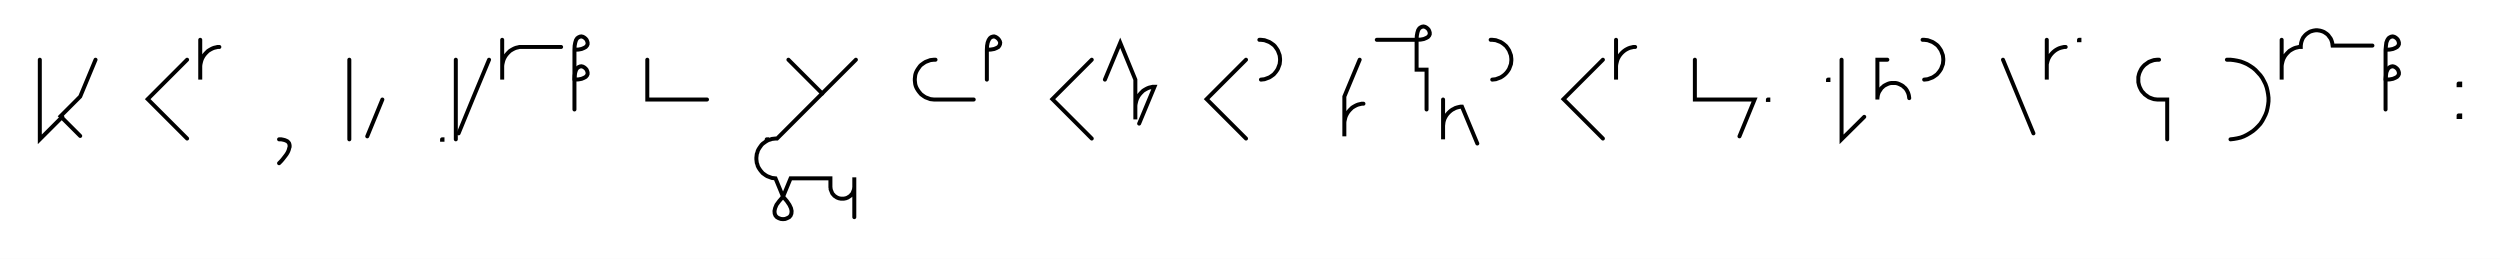
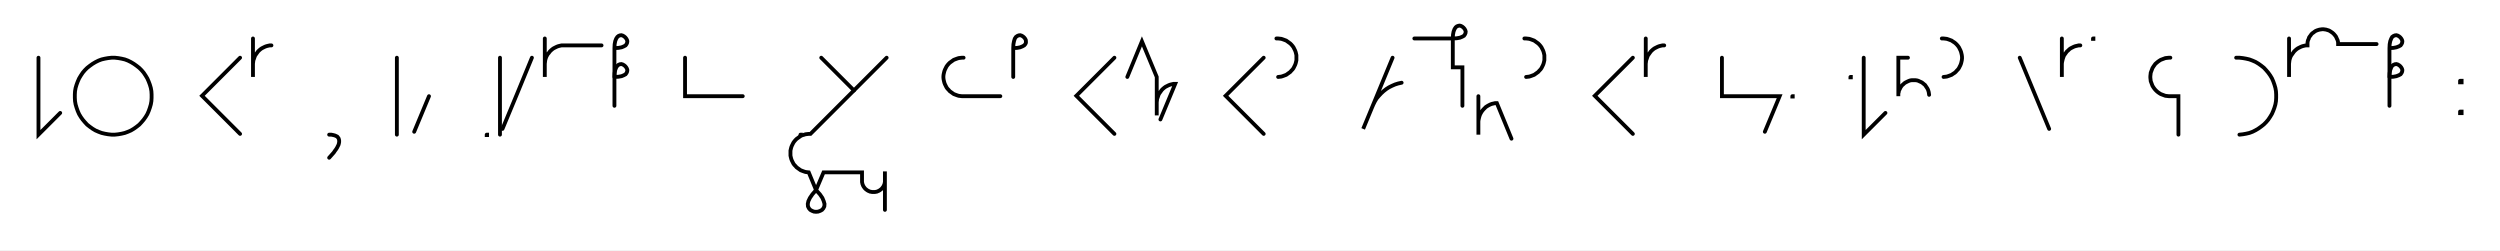
- <svg xmlns="http://www.w3.org/2000/svg" width="1255.998" height="130.068" style="fill:none; stroke-linecap:round;">
+ <svg xmlns="http://www.w3.org/2000/svg" width="1299.557" height="130.068" style="fill:none; stroke-linecap:round;">
  <rect width="100%" height="100%" fill="#FFFFFF" />
  <path stroke="#000000" stroke-width="2" d="M 550,75" />
  <path stroke="#000000" stroke-width="2" d="M 20,30 20,70 31.3,58.7" />
  <path stroke="#000000" stroke-width="2" d="M 38,70" />
-   <path stroke="#000000" stroke-width="2" d="M 48,30 40.3,48.5 30.4,58.4 40.3,68.3" />
-   <path stroke="#000000" stroke-width="2" d="M 78,70" />
-   <path stroke="#000000" stroke-width="2" d="M 94,30 74.2,49.8 94,69.6" />
-   <path stroke="#000000" stroke-width="2" d="M 100.6,70" />
-   <path stroke="#000000" stroke-width="2" d="M 100.6,20 100.6,40 100.6,34 100.6,33.1 100.7,32.3 100.9,31.4 101.1,30.6 101.4,29.7 101.8,28.9 102.2,28.2 102.7,27.5 103.3,26.8 103.9,26.2 104.5,25.6 105.3,25.1 106,24.7 106.8,24.3 107.6,24 108.5,23.8 109.3,23.6 110.2,23.6" />
-   <path stroke="#000000" stroke-width="2" d="M 140.2,70" />
-   <path stroke="#000000" stroke-width="2" d="M 140.2,70" />
-   <path stroke="#000000" stroke-width="2" d="M 140.2,70 141.3,70 142.3,70.2 143.1,70.4 143.8,70.7 144.4,71 144.9,71.5 145.2,71.9 145.4,72.5 145.5,73.1 145.5,73.8 145.3,74.4 145.1,75.2 144.8,76 144.4,76.8 143.9,77.6 143.3,78.4 142.6,79.3 141.9,80.2 141.1,81.1 140.2,82" />
-   <path stroke="#000000" stroke-width="2" d="M 175.5,70" />
-   <path stroke="#000000" stroke-width="2" d="M 175.5,30 175.5,70" />
-   <path stroke="#000000" stroke-width="2" d="M 182.1,70" />
-   <path stroke="#000000" stroke-width="2" d="M 192.1,50 184.5,68.5" />
-   <path stroke="#000000" stroke-width="2" d="M 222.1,70" />
-   <path stroke="#000000" stroke-width="2" d="M 222.1,70 222.3,70 222.3,70.2 222.1,70.2 222.1,70" />
-   <path stroke="#000000" stroke-width="2" d="M 229,70" />
-   <path stroke="#000000" stroke-width="2" d="M 229,30 229,70" />
-   <path stroke="#000000" stroke-width="2" d="M 235.7,70" />
-   <path stroke="#000000" stroke-width="2" d="M 245.7,30 238,48.5 230.4,67" />
-   <path stroke="#000000" stroke-width="2" d="M 252.3,70" />
-   <path stroke="#000000" stroke-width="2" d="M 252.3,20 252.3,40 252.3,34 252.3,33.1 252.4,32.3 252.6,31.4 252.8,30.6 253.1,29.7 253.5,28.9 253.9,28.2 254.4,27.5 255,26.8 255.6,26.2 256.2,25.6 257,25.1 257.7,24.7 258.5,24.3 259.3,24 260.2,23.8 261,23.6 261.9,23.6 281.9,23.6" />
-   <path stroke="#000000" stroke-width="2" d="M 288.6,70" />
-   <path stroke="#000000" stroke-width="2" d="M 288.6,25" />
-   <path stroke="#000000" stroke-width="2" d="M 288.6,25 290.6,24.9 292.2,24.6 293.4,24.1 294.3,23.6 294.9,22.9 295.2,22.2 295.2,21.4 295,20.7 294.7,20 294.2,19.4 293.6,18.9 292.9,18.5 292.1,18.3 291.4,18.4 290.7,18.7 290,19.2 289.4,20.1 289,21.4 288.7,23 288.6,25 288.6,40" />
-   <path stroke="#000000" stroke-width="2" d="M 288.6,40 290.6,39.9 292.2,39.6 293.4,39.1 294.3,38.6 294.9,37.9 295.2,37.2 295.2,36.4 295,35.7 294.7,35 294.2,34.4 293.6,33.9 292.9,33.5 292.1,33.3 291.4,33.4 290.7,33.7 290,34.2 289.4,35.1 289,36.4 288.7,38 288.6,40 288.6,55" />
-   <path stroke="#000000" stroke-width="2" d="M 325.2,70" />
-   <path stroke="#000000" stroke-width="2" d="M 325.2,30 325.2,50 335.2,50 355.2,50" />
-   <path stroke="#000000" stroke-width="2" d="M 385.2,70" />
-   <path stroke="#000000" stroke-width="2" d="M 385.2,70 385.4,70 385.4,70.2 385.2,70.2 385.2,70" />
-   <path stroke="#000000" stroke-width="2" d="M 392.1,70" />
-   <path stroke="#000000" stroke-width="2" d="M 396.1,30 413.1,47" />
-   <path stroke="#000000" stroke-width="2" d="M 430,30 390.4,69.6 389.6,69.6 388.7,69.7 387.8,69.8 387,70.1 386.2,70.3 385.4,70.7 384.6,71.2 383.9,71.7 383.2,72.2 382.6,72.8 382.1,73.5 381.6,74.2 381.1,75 380.7,75.8 380.5,76.6 380.2,77.4 380.1,78.3 380,79.2 380,80 380.1,80.9 380.2,81.8 380.5,82.6 380.7,83.4 381.1,84.2 381.6,85 382.1,85.7 382.6,86.3 383.2,87 383.9,87.5 384.6,88 385.4,88.5 386.2,88.8 387,89.1 387.8,89.4 388.7,89.5 389.6,89.6 393.4,98.8" />
-   <path stroke="#000000" stroke-width="2" d="M 393.4,98.8 395.3,101 396.6,102.9 397.4,104.6 397.7,106 397.6,107.3 397.2,108.3 396.5,109.1 395.5,109.6 394.5,110 393.4,110.1 392.3,110 391.2,109.6 390.3,109.1 389.6,108.3 389.2,107.3 389.1,106 389.4,104.6 390.1,102.9 391.5,101 393.4,98.8 397.2,89.6 417.2,89.6 417.2,93.6 417.2,94.1 417.3,94.6 417.3,95.1 417.5,95.6 417.7,96.1 417.9,96.6 418.1,97.1 418.4,97.5 418.8,97.9 419.1,98.3 419.5,98.6 420,98.9 420.4,99.2 420.9,99.4 421.4,99.6 421.9,99.7 422.4,99.8 422.9,99.8 423.5,99.8 424,99.8 424.5,99.7 425,99.6 425.5,99.4 426,99.2 426.4,98.9 426.9,98.6 427.3,98.3 427.6,97.9 428,97.5 428.3,97.1 428.5,96.6 428.7,96.1 428.9,95.6 429.1,95.1 429.1,94.6 429.2,94.1 429.2,89.1 429.2,109.1" />
-   <path stroke="#000000" stroke-width="2" d="M 460,70" />
-   <path stroke="#000000" stroke-width="2" d="M 470,30 469.2,30 468.3,30.1 467.4,30.2 466.6,30.5 465.8,30.8 465,31.1 464.2,31.6 463.5,32.1 462.8,32.6 462.2,33.2 461.7,33.9 461.2,34.6 460.7,35.4 460.3,36.2 460,37 459.8,37.8 459.7,38.7 459.6,39.6 459.6,40.4 459.7,41.3 459.8,42.2 460,43 460.3,43.8 460.7,44.6 461.2,45.4 461.7,46.1 462.2,46.7 462.8,47.4 463.5,47.9 464.2,48.4 465,48.9 465.8,49.2 466.6,49.5 467.4,49.8 468.3,49.9 469.2,50 489.2,50" />
-   <path stroke="#000000" stroke-width="2" d="M 495.8,70" />
-   <path stroke="#000000" stroke-width="2" d="M 495.8,25" />
-   <path stroke="#000000" stroke-width="2" d="M 495.8,25 497.8,24.9 499.5,24.6 500.7,24.1 501.6,23.6 502.1,22.9 502.4,22.2 502.5,21.4 502.3,20.7 501.9,20 501.4,19.4 500.8,18.9 500.1,18.5 499.4,18.3 498.7,18.4 497.9,18.7 497.3,19.2 496.7,20.1 496.2,21.4 495.9,23 495.8,25 495.8,40" />
-   <path stroke="#000000" stroke-width="2" d="M 532.5,70" />
-   <path stroke="#000000" stroke-width="2" d="M 548.5,30 528.7,49.8 548.5,69.6" />
-   <path stroke="#000000" stroke-width="2" d="M 555.1,70" />
-   <path stroke="#000000" stroke-width="2" d="M 555.1,40 562.8,21.5 570.4,40 570.4,60 570.4,54 570.4,53.1 570.5,52.3 570.7,51.4 570.9,50.6 571.2,49.7 571.6,48.9 572,48.2 572.5,47.5 573.1,46.8 573.7,46.2 574.3,45.6 575.1,45.1 575.8,44.7 576.6,44.3 577.4,44 578.3,43.8 579.1,43.6 580,43.6 572.3,62.1" />
-   <path stroke="#000000" stroke-width="2" d="M 610,70" />
-   <path stroke="#000000" stroke-width="2" d="M 626,30 606.2,49.8 626,69.6" />
-   <path stroke="#000000" stroke-width="2" d="M 632.7,70" />
-   <path stroke="#000000" stroke-width="2" d="M 632.7,20 633.5,20 634.4,20.1 635.3,20.2 636.1,20.5 636.9,20.8 637.7,21.1 638.5,21.6 639.2,22.1 639.9,22.6 640.5,23.2 641,23.9 641.5,24.6 642,25.4 642.3,26.2 642.6,27 642.9,27.8 643,28.7 643.1,29.6 643.1,30.4 643,31.3 642.9,32.2 642.6,33 642.3,33.8 642,34.6 641.5,35.4 641,36.1 640.5,36.7 639.9,37.4 639.2,37.9 638.5,38.4 637.7,38.9 636.9,39.2 636.1,39.5 635.3,39.8 634.4,39.9 633.5,40" />
-   <path stroke="#000000" stroke-width="2" d="M 673.1,70" />
-   <path stroke="#000000" stroke-width="2" d="M 683.1,30 675.4,48.5 675.4,68.5 675.4,62.5 675.4,61.6 675.5,60.7 675.7,59.9 675.9,59 676.2,58.2 676.6,57.4 677,56.7 677.5,56 678.1,55.3 678.7,54.7 679.3,54.1 680.1,53.6 680.8,53.2 681.6,52.8 682.4,52.5 683.3,52.3 684.1,52.1 685,52.1" />
-   <path stroke="#000000" stroke-width="2" d="M 691.7,70" />
-   <path stroke="#000000" stroke-width="2" d="M 691.7,20 711.7,20" />
-   <path stroke="#000000" stroke-width="2" d="M 711.7,20 713.7,19.9 715.3,19.6 716.5,19.1 717.4,18.6 718,17.9 718.3,17.2 718.3,16.4 718.1,15.7 717.8,15 717.3,14.4 716.7,13.9 716,13.5 715.2,13.3 714.5,13.4 713.8,13.7 713.1,14.2 712.5,15.1 712.1,16.4 711.8,18 711.7,20 711.7,35 716.7,35 716.7,55" />
-   <path stroke="#000000" stroke-width="2" d="M 725,70" />
-   <path stroke="#000000" stroke-width="2" d="M 725,50 725,70 725,64 725,63.1 725.1,62.3 725.2,61.4 725.4,60.6 725.7,59.7 726.1,58.9 726.5,58.2 727,57.5 727.6,56.8 728.2,56.2 728.9,55.6 729.6,55.1 730.4,54.7 731.1,54.3 732,54 732.8,53.8 733.7,53.6 734.5,53.6 742.2,72.1" />
-   <path stroke="#000000" stroke-width="2" d="M 748.9,70" />
-   <path stroke="#000000" stroke-width="2" d="M 748.9,20 749.7,20 750.6,20.1 751.5,20.2 752.3,20.5 753.1,20.8 753.9,21.1 754.7,21.6 755.4,22.1 756,22.6 756.7,23.2 757.2,23.9 757.7,24.6 758.2,25.4 758.5,26.2 758.8,27 759.1,27.8 759.2,28.7 759.3,29.6 759.3,30.4 759.2,31.3 759.1,32.2 758.8,33 758.5,33.8 758.2,34.6 757.7,35.4 757.2,36.1 756.7,36.7 756,37.4 755.4,37.9 754.7,38.4 753.9,38.9 753.1,39.2 752.3,39.5 751.5,39.8 750.6,39.9 749.7,40" />
-   <path stroke="#000000" stroke-width="2" d="M 789.3,70" />
-   <path stroke="#000000" stroke-width="2" d="M 805.3,30 785.5,49.8 805.3,69.6" />
-   <path stroke="#000000" stroke-width="2" d="M 811.9,70" />
-   <path stroke="#000000" stroke-width="2" d="M 811.9,20 811.9,40 811.9,34 811.9,33.1 812,32.3 812.2,31.4 812.4,30.6 812.7,29.7 813.1,28.9 813.5,28.2 814,27.5 814.6,26.8 815.2,26.2 815.9,25.6 816.6,25.1 817.3,24.7 818.1,24.3 818.9,24 819.8,23.8 820.6,23.6 821.5,23.6" />
-   <path stroke="#000000" stroke-width="2" d="M 851.5,70" />
-   <path stroke="#000000" stroke-width="2" d="M 851.5,30 851.5,50 861.5,50 881.5,50 873.9,68.5" />
-   <path stroke="#000000" stroke-width="2" d="M 888.2,70" />
-   <path stroke="#000000" stroke-width="2" d="M 888.2,50 888.4,50 888.4,50.2 888.2,50.2 888.2,50" />
-   <path stroke="#000000" stroke-width="2" d="M 918.4,70" />
-   <path stroke="#000000" stroke-width="2" d="M 918.4,40 918.6,40 918.6,40.2 918.4,40.2 918.4,40" />
-   <path stroke="#000000" stroke-width="2" d="M 925.2,70" />
-   <path stroke="#000000" stroke-width="2" d="M 925.2,30 925.2,70 936.6,58.7" />
-   <path stroke="#000000" stroke-width="2" d="M 943.2,70" />
-   <path stroke="#000000" stroke-width="2" d="M 948.2,30 943.2,30 943.2,50 943.2,49.3 943.3,48.6 943.4,47.9 943.6,47.2 943.8,46.6 944.1,46 944.5,45.4 944.9,44.8 945.3,44.2 945.8,43.8 946.3,43.3 946.9,42.9 947.5,42.6 948.1,42.3 948.8,42 949.5,41.8 950.2,41.7 950.9,41.7 951.6,41.7 952.3,41.7 952.9,41.8 953.6,42 954.3,42.3 954.9,42.6 955.5,42.9 956.1,43.3 956.6,43.8 957.1,44.2 957.6,44.8 958,45.4 958.3,46 958.6,46.6 958.8,47.2 959,47.9 959.1,48.6 959.2,49.3" />
-   <path stroke="#000000" stroke-width="2" d="M 965.9,70" />
-   <path stroke="#000000" stroke-width="2" d="M 965.9,20 966.7,20 967.6,20.1 968.5,20.2 969.3,20.5 970.1,20.8 970.9,21.1 971.7,21.6 972.4,22.1 973.1,22.6 973.7,23.2 974.2,23.9 974.7,24.6 975.2,25.4 975.5,26.2 975.8,27 976.1,27.8 976.2,28.7 976.3,29.6 976.3,30.4 976.2,31.3 976.1,32.2 975.8,33 975.5,33.8 975.2,34.6 974.7,35.4 974.2,36.1 973.7,36.7 973.1,37.4 972.4,37.9 971.7,38.4 970.9,38.9 970.1,39.2 969.3,39.5 968.5,39.8 967.6,39.9 966.7,40" />
-   <path stroke="#000000" stroke-width="2" d="M 1006.3,70" />
-   <path stroke="#000000" stroke-width="2" d="M 1006.3,30 1021.6,67" />
-   <path stroke="#000000" stroke-width="2" d="M 1028.3,70" />
-   <path stroke="#000000" stroke-width="2" d="M 1028.3,20 1028.3,40 1028.3,34 1028.3,33.1 1028.3,32.3 1028.5,31.4 1028.7,30.6 1029,29.7 1029.4,28.9 1029.8,28.2 1030.3,27.5 1030.9,26.8 1031.5,26.2 1032.2,25.6 1032.9,25.1 1033.6,24.7 1034.4,24.3 1035.3,24 1036.1,23.8 1037,23.6 1037.8,23.6" />
-   <path stroke="#000000" stroke-width="2" d="M 1044.5,70" />
-   <path stroke="#000000" stroke-width="2" d="M 1044.5,20 1044.7,20 1044.7,20.2 1044.5,20.2 1044.5,20" />
-   <path stroke="#000000" stroke-width="2" d="M 1074.7,70" />
-   <path stroke="#000000" stroke-width="2" d="M 1084.7,30 1083.8,30 1082.9,30.1 1082.1,30.2 1081.2,30.5 1080.4,30.8 1079.6,31.1 1078.9,31.6 1078.2,32.1 1077.5,32.6 1076.9,33.2 1076.3,33.9 1075.8,34.6 1075.4,35.4 1075,36.2 1074.7,37 1074.5,37.8 1074.3,38.7 1074.3,39.6 1074.3,40.4 1074.3,41.3 1074.5,42.2 1074.7,43 1075,43.8 1075.4,44.6 1075.8,45.4 1076.3,46.1 1076.9,46.7 1077.5,47.4 1078.2,47.9 1078.9,48.4 1079.6,48.9 1080.4,49.2 1081.2,49.5 1082.1,49.8 1082.9,49.9 1083.8,50 1088.8,50 1088.8,70" />
-   <path stroke="#000000" stroke-width="2" d="M 1118.8,70" />
-   <path stroke="#000000" stroke-width="2" d="M 1118.8,30 1120.6,30 1122.3,30.2 1124,30.5 1125.7,30.9 1127.3,31.5 1128.9,32.2 1130.4,33.1 1131.9,34.1 1133.2,35.2 1134.4,36.5 1135.6,37.8 1136.6,39.2 1137.4,40.7 1138.2,42.3 1138.8,44 1139.2,45.7 1139.5,47.4 1139.7,49.1 1139.7,50.9 1139.5,52.6 1139.2,54.3 1138.8,56 1138.2,57.6 1137.4,59.2 1136.6,60.7 1135.6,62.2 1134.4,63.5 1133.2,64.7 1131.9,65.8 1130.4,66.8 1128.9,67.7 1127.3,68.5 1125.7,69.1 1124,69.5 1122.3,69.8 1120.6,70" />
-   <path stroke="#000000" stroke-width="2" d="M 1146.3,70" />
-   <path stroke="#000000" stroke-width="2" d="M 1146.3,20 1146.3,40 1146.3,34 1146.3,33.1 1146.4,32.3 1146.6,31.4 1146.8,30.6 1147.1,29.7 1147.5,28.9 1147.9,28.2 1148.4,27.5 1149,26.8 1149.6,26.2 1150.2,25.6 1151,25.1 1151.7,24.7 1152.5,24.3 1153.3,24 1154.2,23.8 1155,23.6 1155.9,23.6 1155.9,22.9 1156,22.2 1156.1,21.5 1156.3,20.8 1156.5,20.2 1156.8,19.5 1157.1,18.9 1157.5,18.4 1158,17.8 1158.5,17.3 1159,16.9 1159.6,16.5 1160.2,16.1 1160.8,15.8 1161.5,15.6 1162.2,15.4 1162.8,15.3 1163.5,15.2 1164.2,15.2 1164.9,15.3 1165.6,15.4 1166.3,15.6 1166.9,15.8 1167.6,16.1 1168.2,16.5 1168.8,16.9 1169.3,17.3 1169.8,17.8 1170.2,18.4 1170.6,18.9 1171,19.5 1171.3,20.2 1171.5,20.8 1171.7,21.5 1171.8,22.2 1171.9,22.9 1191.9,22.9" />
-   <path stroke="#000000" stroke-width="2" d="M 1198.5,70" />
-   <path stroke="#000000" stroke-width="2" d="M 1198.5,25" />
-   <path stroke="#000000" stroke-width="2" d="M 1198.5,25 1200.6,24.9 1202.2,24.6 1203.4,24.1 1204.3,23.6 1204.9,22.9 1205.2,22.2 1205.2,21.4 1205,20.7 1204.7,20 1204.2,19.4 1203.6,18.9 1202.9,18.5 1202.1,18.3 1201.4,18.4 1200.7,18.7 1200,19.2 1199.4,20.1 1198.9,21.4 1198.7,23 1198.5,25 1198.5,40" />
-   <path stroke="#000000" stroke-width="2" d="M 1198.5,40 1200.6,39.9 1202.2,39.6 1203.4,39.1 1204.3,38.6 1204.9,37.9 1205.2,37.2 1205.2,36.4 1205,35.7 1204.7,35 1204.2,34.4 1203.6,33.9 1202.9,33.5 1202.1,33.3 1201.4,33.4 1200.7,33.7 1200,34.2 1199.4,35.1 1198.9,36.4 1198.7,38 1198.5,40 1198.5,55" />
-   <path stroke="#000000" stroke-width="2" d="M 1235.2,70" />
-   <path stroke="#000000" stroke-width="2" d="M 1235.2,42 1236,42 1236,42.8 1235.2,42.8 1235.2,42" />
-   <path stroke="#000000" stroke-width="2" d="M 1235.2,58 1236,58 1236,58.8 1235.2,58.8 1235.2,58" />
-   <path stroke="#000000" stroke-width="2" d="M 1266,70" />
+   <path stroke="#000000" stroke-width="2" d="M 58,70 59.7,70 61.5,69.8 63.2,69.5 64.9,69.1 66.5,68.5 68.1,67.8 69.6,66.9 71,65.9 72.4,64.8 73.6,63.5 74.7,62.2 75.7,60.8 76.6,59.3 77.3,57.7 77.9,56 78.4,54.3 78.7,52.6 78.8,50.9 78.8,49.1 78.7,47.4 78.4,45.7 77.9,44 77.3,42.4 76.6,40.8 75.7,39.3 74.7,37.8 73.6,36.5 72.4,35.3 71,34.2 69.6,33.2 68.1,32.3 66.5,31.5 64.9,30.9 63.2,30.5 61.5,30.2 59.7,30 58,30 56.2,30.2 54.5,30.5 52.8,30.9 51.2,31.5 49.6,32.3 48.1,33.2 46.7,34.2 45.3,35.3 44.1,36.5 43,37.8 42,39.3 41.1,40.8 40.4,42.4 39.8,44 39.3,45.7 39,47.4 38.9,49.1 38.9,50.9 39,52.6 39.3,54.3 39.8,56 40.4,57.7 41.1,59.3 42,60.8 43,62.2 44.1,63.5 45.3,64.8 46.7,65.9 48.1,66.9 49.6,67.8 51.2,68.5 52.8,69.1 54.5,69.5 56.2,69.8 58,70" />
+   <path stroke="#000000" stroke-width="2" d="M 108.8,70" />
+   <path stroke="#000000" stroke-width="2" d="M 124.8,30 105,49.8 124.8,69.6" />
+   <path stroke="#000000" stroke-width="2" d="M 131.5,70" />
+   <path stroke="#000000" stroke-width="2" d="M 131.5,20 131.5,40 131.5,34 131.5,33.1 131.6,32.3 131.7,31.4 132,30.6 132.3,29.7 132.6,28.9 133.1,28.2 133.6,27.5 134.1,26.8 134.7,26.2 135.4,25.6 136.1,25.1 136.9,24.7 137.7,24.3 138.5,24 139.3,23.8 140.2,23.6 141.1,23.6" />
+   <path stroke="#000000" stroke-width="2" d="M 171.1,70" />
+   <path stroke="#000000" stroke-width="2" d="M 171.1,70" />
+   <path stroke="#000000" stroke-width="2" d="M 171.1,70 172.2,70 173.2,70.2 174,70.4 174.7,70.7 175.3,71 175.7,71.5 176,71.9 176.2,72.5 176.3,73.1 176.3,73.8 176.2,74.4 176,75.2 175.6,76 175.2,76.8 174.7,77.6 174.1,78.4 173.5,79.3 172.7,80.2 171.9,81.1 171.1,82" />
+   <path stroke="#000000" stroke-width="2" d="M 206.3,70" />
+   <path stroke="#000000" stroke-width="2" d="M 206.3,30 206.3,70" />
+   <path stroke="#000000" stroke-width="2" d="M 213,70" />
+   <path stroke="#000000" stroke-width="2" d="M 223,50 215.3,68.5" />
+   <path stroke="#000000" stroke-width="2" d="M 253,70" />
+   <path stroke="#000000" stroke-width="2" d="M 253,70 253.2,70 253.2,70.2 253,70.2 253,70" />
+   <path stroke="#000000" stroke-width="2" d="M 259.9,70" />
+   <path stroke="#000000" stroke-width="2" d="M 259.9,30 259.9,70" />
+   <path stroke="#000000" stroke-width="2" d="M 266.5,70" />
+   <path stroke="#000000" stroke-width="2" d="M 276.5,30 268.9,48.5 261.2,67" />
+   <path stroke="#000000" stroke-width="2" d="M 283.2,70" />
+   <path stroke="#000000" stroke-width="2" d="M 283.2,20 283.2,40 283.2,34 283.2,33.1 283.3,32.3 283.4,31.4 283.6,30.6 283.9,29.7 284.3,28.9 284.7,28.2 285.3,27.5 285.8,26.8 286.4,26.2 287.1,25.6 287.8,25.1 288.6,24.7 289.4,24.3 290.2,24 291,23.8 291.9,23.6 292.7,23.6 312.7,23.6" />
+   <path stroke="#000000" stroke-width="2" d="M 319.4,70" />
+   <path stroke="#000000" stroke-width="2" d="M 319.4,25" />
+   <path stroke="#000000" stroke-width="2" d="M 319.4,25 321.4,24.9 323.1,24.6 324.3,24.1 325.2,23.6 325.7,22.9 326,22.2 326.1,21.4 325.9,20.7 325.5,20 325,19.4 324.4,18.9 323.7,18.5 323,18.3 322.2,18.4 321.5,18.7 320.9,19.2 320.3,20.1 319.8,21.4 319.5,23 319.4,25 319.4,40" />
+   <path stroke="#000000" stroke-width="2" d="M 319.4,40 321.4,39.9 323.1,39.6 324.3,39.1 325.2,38.6 325.7,37.9 326,37.2 326.1,36.4 325.9,35.7 325.5,35 325,34.4 324.4,33.9 323.7,33.5 323,33.3 322.2,33.4 321.5,33.7 320.9,34.2 320.3,35.1 319.8,36.4 319.5,38 319.4,40 319.4,55" />
+   <path stroke="#000000" stroke-width="2" d="M 356.1,70" />
+   <path stroke="#000000" stroke-width="2" d="M 356.1,30 356.1,50 366.1,50 386.1,50" />
+   <path stroke="#000000" stroke-width="2" d="M 416.1,70" />
+   <path stroke="#000000" stroke-width="2" d="M 416.1,70 416.3,70 416.3,70.2 416.1,70.2 416.1,70" />
+   <path stroke="#000000" stroke-width="2" d="M 422.9,70" />
+   <path stroke="#000000" stroke-width="2" d="M 426.9,30 443.9,47" />
+   <path stroke="#000000" stroke-width="2" d="M 460.9,30 421.3,69.6 420.4,69.6 419.5,69.7 418.7,69.8 417.8,70.1 417,70.3 416.2,70.7 415.5,71.2 414.8,71.7 414.1,72.2 413.5,72.8 412.9,73.5 412.4,74.2 412,75 411.6,75.8 411.3,76.6 411.1,77.4 410.9,78.3 410.9,79.2 410.9,80 410.9,80.9 411.1,81.8 411.3,82.6 411.6,83.4 412,84.2 412.4,85 412.9,85.7 413.5,86.3 414.1,87 414.8,87.5 415.5,88 416.2,88.5 417,88.8 417.8,89.1 418.7,89.4 419.5,89.5 420.4,89.6 424.2,98.8" />
+   <path stroke="#000000" stroke-width="2" d="M 424.2,98.8 426.2,101 427.5,102.9 428.2,104.6 428.6,106 428.5,107.3 428,108.3 427.3,109.1 426.4,109.6 425.3,110 424.2,110.1 423.1,110 422.1,109.6 421.2,109.1 420.5,108.3 420,107.3 419.9,106 420.2,104.6 421,102.9 422.3,101 424.2,98.8 428.1,89.6 448.1,89.6 448.1,93.6 448.1,94.1 448.1,94.6 448.2,95.1 448.3,95.6 448.5,96.1 448.7,96.6 449,97.1 449.3,97.5 449.6,97.9 450,98.3 450.4,98.6 450.8,98.9 451.3,99.2 451.8,99.4 452.2,99.6 452.8,99.7 453.3,99.8 453.8,99.8 454.3,99.8 454.8,99.8 455.4,99.7 455.9,99.6 456.3,99.4 456.8,99.2 457.3,98.9 457.7,98.6 458.1,98.3 458.5,97.9 458.8,97.5 459.1,97.1 459.4,96.6 459.6,96.1 459.8,95.6 459.9,95.1 460,94.6 460,94.1 460,89.1 460,109.1" />
+   <path stroke="#000000" stroke-width="2" d="M 490.9,70" />
+   <path stroke="#000000" stroke-width="2" d="M 500.9,30 500,30 499.1,30.1 498.3,30.2 497.4,30.5 496.6,30.8 495.8,31.1 495.1,31.6 494.4,32.1 493.7,32.6 493.1,33.2 492.5,33.9 492,34.6 491.6,35.4 491.2,36.2 490.9,37 490.7,37.8 490.5,38.7 490.4,39.6 490.4,40.4 490.5,41.3 490.7,42.2 490.9,43 491.2,43.8 491.6,44.6 492,45.4 492.5,46.1 493.1,46.7 493.7,47.4 494.4,47.9 495.1,48.4 495.8,48.9 496.6,49.2 497.4,49.5 498.3,49.8 499.1,49.9 500,50 520,50" />
+   <path stroke="#000000" stroke-width="2" d="M 526.7,70" />
+   <path stroke="#000000" stroke-width="2" d="M 526.7,25" />
+   <path stroke="#000000" stroke-width="2" d="M 526.7,25 528.7,24.9 530.3,24.6 531.5,24.1 532.4,23.6 533,22.9 533.3,22.2 533.3,21.4 533.2,20.7 532.8,20 532.3,19.4 531.7,18.9 531,18.5 530.3,18.3 529.5,18.4 528.8,18.7 528.1,19.2 527.5,20.1 527.1,21.4 526.8,23 526.7,25 526.7,40" />
+   <path stroke="#000000" stroke-width="2" d="M 563.3,70" />
+   <path stroke="#000000" stroke-width="2" d="M 579.3,30 559.5,49.8 579.3,69.6" />
+   <path stroke="#000000" stroke-width="2" d="M 586,70" />
+   <path stroke="#000000" stroke-width="2" d="M 586,40 593.6,21.5 601.3,40 601.3,60 601.3,54 601.3,53.1 601.4,52.3 601.5,51.4 601.8,50.6 602.1,49.7 602.4,48.9 602.9,48.2 603.4,47.5 603.9,46.8 604.5,46.2 605.2,45.6 605.9,45.1 606.7,44.7 607.5,44.3 608.3,44 609.1,43.8 610,43.6 610.9,43.6 603.2,62.1" />
+   <path stroke="#000000" stroke-width="2" d="M 640.9,70" />
+   <path stroke="#000000" stroke-width="2" d="M 656.9,30 637.1,49.8 656.9,69.6" />
+   <path stroke="#000000" stroke-width="2" d="M 663.5,70" />
+   <path stroke="#000000" stroke-width="2" d="M 663.5,20 664.4,20 665.3,20.1 666.1,20.2 667,20.5 667.8,20.8 668.6,21.1 669.3,21.6 670,22.1 670.7,22.6 671.3,23.2 671.9,23.9 672.4,24.6 672.8,25.4 673.2,26.2 673.5,27 673.7,27.8 673.9,28.7 673.9,29.6 673.9,30.4 673.9,31.3 673.7,32.2 673.5,33 673.2,33.8 672.8,34.6 672.4,35.4 671.9,36.1 671.3,36.7 670.7,37.4 670,37.9 669.3,38.4 668.6,38.9 667.8,39.2 667,39.5 666.1,39.8 665.3,39.9 664.4,40" />
+   <path stroke="#000000" stroke-width="2" d="M 703.9,70" />
+   <path stroke="#000000" stroke-width="2" d="M 723.9,30 708.6,67 713.2,55.9 713.9,54.3 714.7,52.7 715.6,51.2 716.7,49.9 717.9,48.6 719.2,47.4 720.6,46.3 722,45.4 723.6,44.6 725.2,43.9 726.8,43.4 728.6,43" />
+   <path stroke="#000000" stroke-width="2" d="M 735.2,70" />
+   <path stroke="#000000" stroke-width="2" d="M 735.2,20 755.2,20" />
+   <path stroke="#000000" stroke-width="2" d="M 755.2,20 757.2,19.9 758.9,19.6 760.1,19.1 761,18.6 761.5,17.9 761.8,17.2 761.9,16.4 761.7,15.7 761.3,15 760.8,14.4 760.2,13.9 759.5,13.5 758.8,13.3 758.1,13.4 757.3,13.7 756.7,14.2 756.1,15.1 755.6,16.4 755.3,18 755.2,20 755.2,35 760.2,35 760.2,55" />
+   <path stroke="#000000" stroke-width="2" d="M 768.5,70" />
+   <path stroke="#000000" stroke-width="2" d="M 768.5,50 768.5,70 768.5,64 768.5,63.1 768.6,62.3 768.8,61.4 769,60.6 769.3,59.7 769.7,58.9 770.1,58.2 770.6,57.5 771.2,56.8 771.8,56.2 772.4,55.6 773.2,55.1 773.9,54.7 774.7,54.3 775.5,54 776.4,53.8 777.2,53.6 778.1,53.6 785.7,72.1" />
+   <path stroke="#000000" stroke-width="2" d="M 792.4,70" />
+   <path stroke="#000000" stroke-width="2" d="M 792.4,20 793.3,20 794.2,20.1 795,20.2 795.9,20.5 796.7,20.8 797.5,21.1 798.2,21.6 798.9,22.1 799.6,22.6 800.2,23.2 800.8,23.9 801.3,24.6 801.7,25.4 802.1,26.2 802.4,27 802.6,27.8 802.8,28.7 802.8,29.6 802.8,30.4 802.8,31.3 802.6,32.2 802.4,33 802.1,33.8 801.7,34.6 801.3,35.4 800.8,36.1 800.2,36.7 799.6,37.4 798.9,37.9 798.2,38.4 797.5,38.9 796.7,39.2 795.9,39.5 795,39.8 794.2,39.9 793.3,40" />
+   <path stroke="#000000" stroke-width="2" d="M 832.8,70" />
+   <path stroke="#000000" stroke-width="2" d="M 848.8,30 829,49.8 848.8,69.6" />
+   <path stroke="#000000" stroke-width="2" d="M 855.5,70" />
+   <path stroke="#000000" stroke-width="2" d="M 855.5,20 855.5,40 855.5,34 855.5,33.1 855.6,32.3 855.7,31.4 856,30.6 856.3,29.7 856.6,28.9 857.1,28.2 857.6,27.5 858.1,26.8 858.7,26.2 859.4,25.6 860.1,25.1 860.9,24.7 861.7,24.3 862.5,24 863.3,23.8 864.2,23.6 865.1,23.6" />
+   <path stroke="#000000" stroke-width="2" d="M 895.1,70" />
+   <path stroke="#000000" stroke-width="2" d="M 895.1,30 895.1,50 905.1,50 925.1,50 917.4,68.5" />
+   <path stroke="#000000" stroke-width="2" d="M 931.7,70" />
+   <path stroke="#000000" stroke-width="2" d="M 931.7,50 931.9,50 931.9,50.2 931.7,50.2 931.7,50" />
+   <path stroke="#000000" stroke-width="2" d="M 961.9,70" />
+   <path stroke="#000000" stroke-width="2" d="M 961.9,40 962.1,40 962.1,40.2 961.9,40.2 961.9,40" />
+   <path stroke="#000000" stroke-width="2" d="M 968.8,70" />
+   <path stroke="#000000" stroke-width="2" d="M 968.8,30 968.8,70 980.1,58.7" />
+   <path stroke="#000000" stroke-width="2" d="M 986.8,70" />
+   <path stroke="#000000" stroke-width="2" d="M 991.8,30 986.8,30 986.8,50 986.8,49.3 986.8,48.6 987,47.9 987.1,47.2 987.4,46.6 987.7,46 988,45.4 988.4,44.8 988.9,44.2 989.4,43.8 989.9,43.3 990.5,42.9 991.1,42.6 991.7,42.3 992.4,42 993,41.8 993.7,41.7 994.4,41.7 995.1,41.7 995.8,41.7 996.5,41.8 997.2,42 997.8,42.3 998.5,42.6 999.1,42.9 999.6,43.3 1000.2,43.8 1000.7,44.2 1001.1,44.8 1001.5,45.4 1001.9,46 1002.2,46.6 1002.4,47.2 1002.6,47.9 1002.7,48.6 1002.8,49.3" />
+   <path stroke="#000000" stroke-width="2" d="M 1009.4,70" />
+   <path stroke="#000000" stroke-width="2" d="M 1009.4,20 1010.3,20 1011.2,20.1 1012,20.2 1012.9,20.5 1013.7,20.8 1014.5,21.1 1015.2,21.6 1016,22.1 1016.6,22.6 1017.2,23.2 1017.8,23.9 1018.3,24.6 1018.7,25.4 1019.1,26.2 1019.4,27 1019.6,27.8 1019.8,28.7 1019.9,29.6 1019.9,30.4 1019.8,31.3 1019.6,32.2 1019.4,33 1019.1,33.8 1018.7,34.6 1018.3,35.4 1017.8,36.1 1017.2,36.7 1016.6,37.4 1016,37.9 1015.2,38.4 1014.5,38.9 1013.7,39.2 1012.9,39.5 1012,39.8 1011.2,39.9 1010.3,40" />
+   <path stroke="#000000" stroke-width="2" d="M 1049.9,70" />
+   <path stroke="#000000" stroke-width="2" d="M 1049.9,30 1065.2,67" />
+   <path stroke="#000000" stroke-width="2" d="M 1071.8,70" />
+   <path stroke="#000000" stroke-width="2" d="M 1071.8,20 1071.8,40 1071.8,34 1071.8,33.1 1071.9,32.3 1072.1,31.4 1072.3,30.6 1072.6,29.7 1072.9,28.9 1073.4,28.2 1073.9,27.5 1074.4,26.8 1075.1,26.2 1075.7,25.6 1076.4,25.1 1077.2,24.7 1078,24.3 1078.8,24 1079.7,23.8 1080.5,23.6 1081.4,23.6" />
+   <path stroke="#000000" stroke-width="2" d="M 1088,70" />
+   <path stroke="#000000" stroke-width="2" d="M 1088,20 1088.2,20 1088.2,20.2 1088,20.2 1088,20" />
+   <path stroke="#000000" stroke-width="2" d="M 1118.2,70" />
+   <path stroke="#000000" stroke-width="2" d="M 1128.2,30 1127.4,30 1126.5,30.1 1125.6,30.2 1124.8,30.5 1124,30.8 1123.2,31.1 1122.4,31.6 1121.7,32.1 1121.1,32.6 1120.4,33.2 1119.9,33.9 1119.4,34.6 1118.9,35.4 1118.6,36.2 1118.3,37 1118,37.8 1117.9,38.7 1117.8,39.6 1117.8,40.4 1117.9,41.3 1118,42.2 1118.3,43 1118.6,43.8 1118.9,44.6 1119.4,45.4 1119.9,46.1 1120.4,46.7 1121.1,47.4 1121.7,47.9 1122.4,48.4 1123.2,48.9 1124,49.2 1124.8,49.5 1125.6,49.8 1126.5,49.9 1127.4,50 1132.4,50 1132.4,70" />
+   <path stroke="#000000" stroke-width="2" d="M 1162.4,70" />
+   <path stroke="#000000" stroke-width="2" d="M 1162.4,30 1164.1,30 1165.9,30.2 1167.6,30.5 1169.3,30.9 1170.9,31.5 1172.5,32.2 1174,33.1 1175.4,34.1 1176.8,35.2 1178,36.5 1179.1,37.8 1180.1,39.2 1181,40.7 1181.7,42.3 1182.3,44 1182.8,45.7 1183.1,47.4 1183.2,49.1 1183.2,50.9 1183.1,52.6 1182.8,54.3 1182.3,56 1181.7,57.6 1181,59.2 1180.1,60.7 1179.1,62.2 1178,63.5 1176.8,64.7 1175.4,65.8 1174,66.8 1172.5,67.7 1170.9,68.5 1169.3,69.1 1167.6,69.5 1165.9,69.8 1164.1,70" />
+   <path stroke="#000000" stroke-width="2" d="M 1189.9,70" />
+   <path stroke="#000000" stroke-width="2" d="M 1189.9,20 1189.9,40 1189.9,34 1189.9,33.1 1190,32.3 1190.1,31.4 1190.3,30.6 1190.6,29.7 1191,28.9 1191.5,28.2 1192,27.5 1192.5,26.8 1193.1,26.2 1193.8,25.6 1194.5,25.1 1195.3,24.7 1196.1,24.3 1196.9,24 1197.7,23.8 1198.6,23.6 1199.5,23.6 1199.5,22.9 1199.5,22.2 1199.6,21.5 1199.8,20.8 1200.1,20.2 1200.3,19.5 1200.7,18.9 1201.1,18.4 1201.5,17.8 1202,17.3 1202.6,16.9 1203.1,16.5 1203.7,16.1 1204.4,15.8 1205,15.6 1205.7,15.4 1206.4,15.3 1207.1,15.2 1207.8,15.2 1208.5,15.3 1209.2,15.4 1209.8,15.6 1210.5,15.8 1211.1,16.1 1211.7,16.5 1212.3,16.9 1212.8,17.3 1213.3,17.8 1213.8,18.4 1214.2,18.9 1214.5,19.5 1214.8,20.2 1215.1,20.8 1215.3,21.5 1215.4,22.2 1215.4,22.9 1235.4,22.9" />
+   <path stroke="#000000" stroke-width="2" d="M 1242.1,70" />
+   <path stroke="#000000" stroke-width="2" d="M 1242.1,25" />
+   <path stroke="#000000" stroke-width="2" d="M 1242.1,25 1244.1,24.9 1245.7,24.6 1247,24.1 1247.9,23.6 1248.4,22.9 1248.7,22.2 1248.8,21.4 1248.6,20.7 1248.2,20 1247.7,19.4 1247.1,18.9 1246.4,18.5 1245.7,18.3 1244.9,18.4 1244.2,18.7 1243.5,19.2 1243,20.1 1242.5,21.4 1242.2,23 1242.1,25 1242.1,40" />
+   <path stroke="#000000" stroke-width="2" d="M 1242.1,40 1244.1,39.9 1245.7,39.6 1247,39.1 1247.9,38.6 1248.4,37.9 1248.7,37.2 1248.8,36.4 1248.6,35.7 1248.2,35 1247.7,34.4 1247.1,33.9 1246.4,33.5 1245.7,33.3 1244.9,33.4 1244.2,33.7 1243.5,34.2 1243,35.1 1242.5,36.4 1242.2,38 1242.1,40 1242.1,55" />
+   <path stroke="#000000" stroke-width="2" d="M 1278.8,70" />
+   <path stroke="#000000" stroke-width="2" d="M 1278.8,42 1279.6,42 1279.6,42.8 1278.8,42.8 1278.8,42" />
+   <path stroke="#000000" stroke-width="2" d="M 1278.8,58 1279.6,58 1279.6,58.8 1278.8,58.8 1278.8,58" />
+   <path stroke="#000000" stroke-width="2" d="M 1309.6,70" />
</svg>
